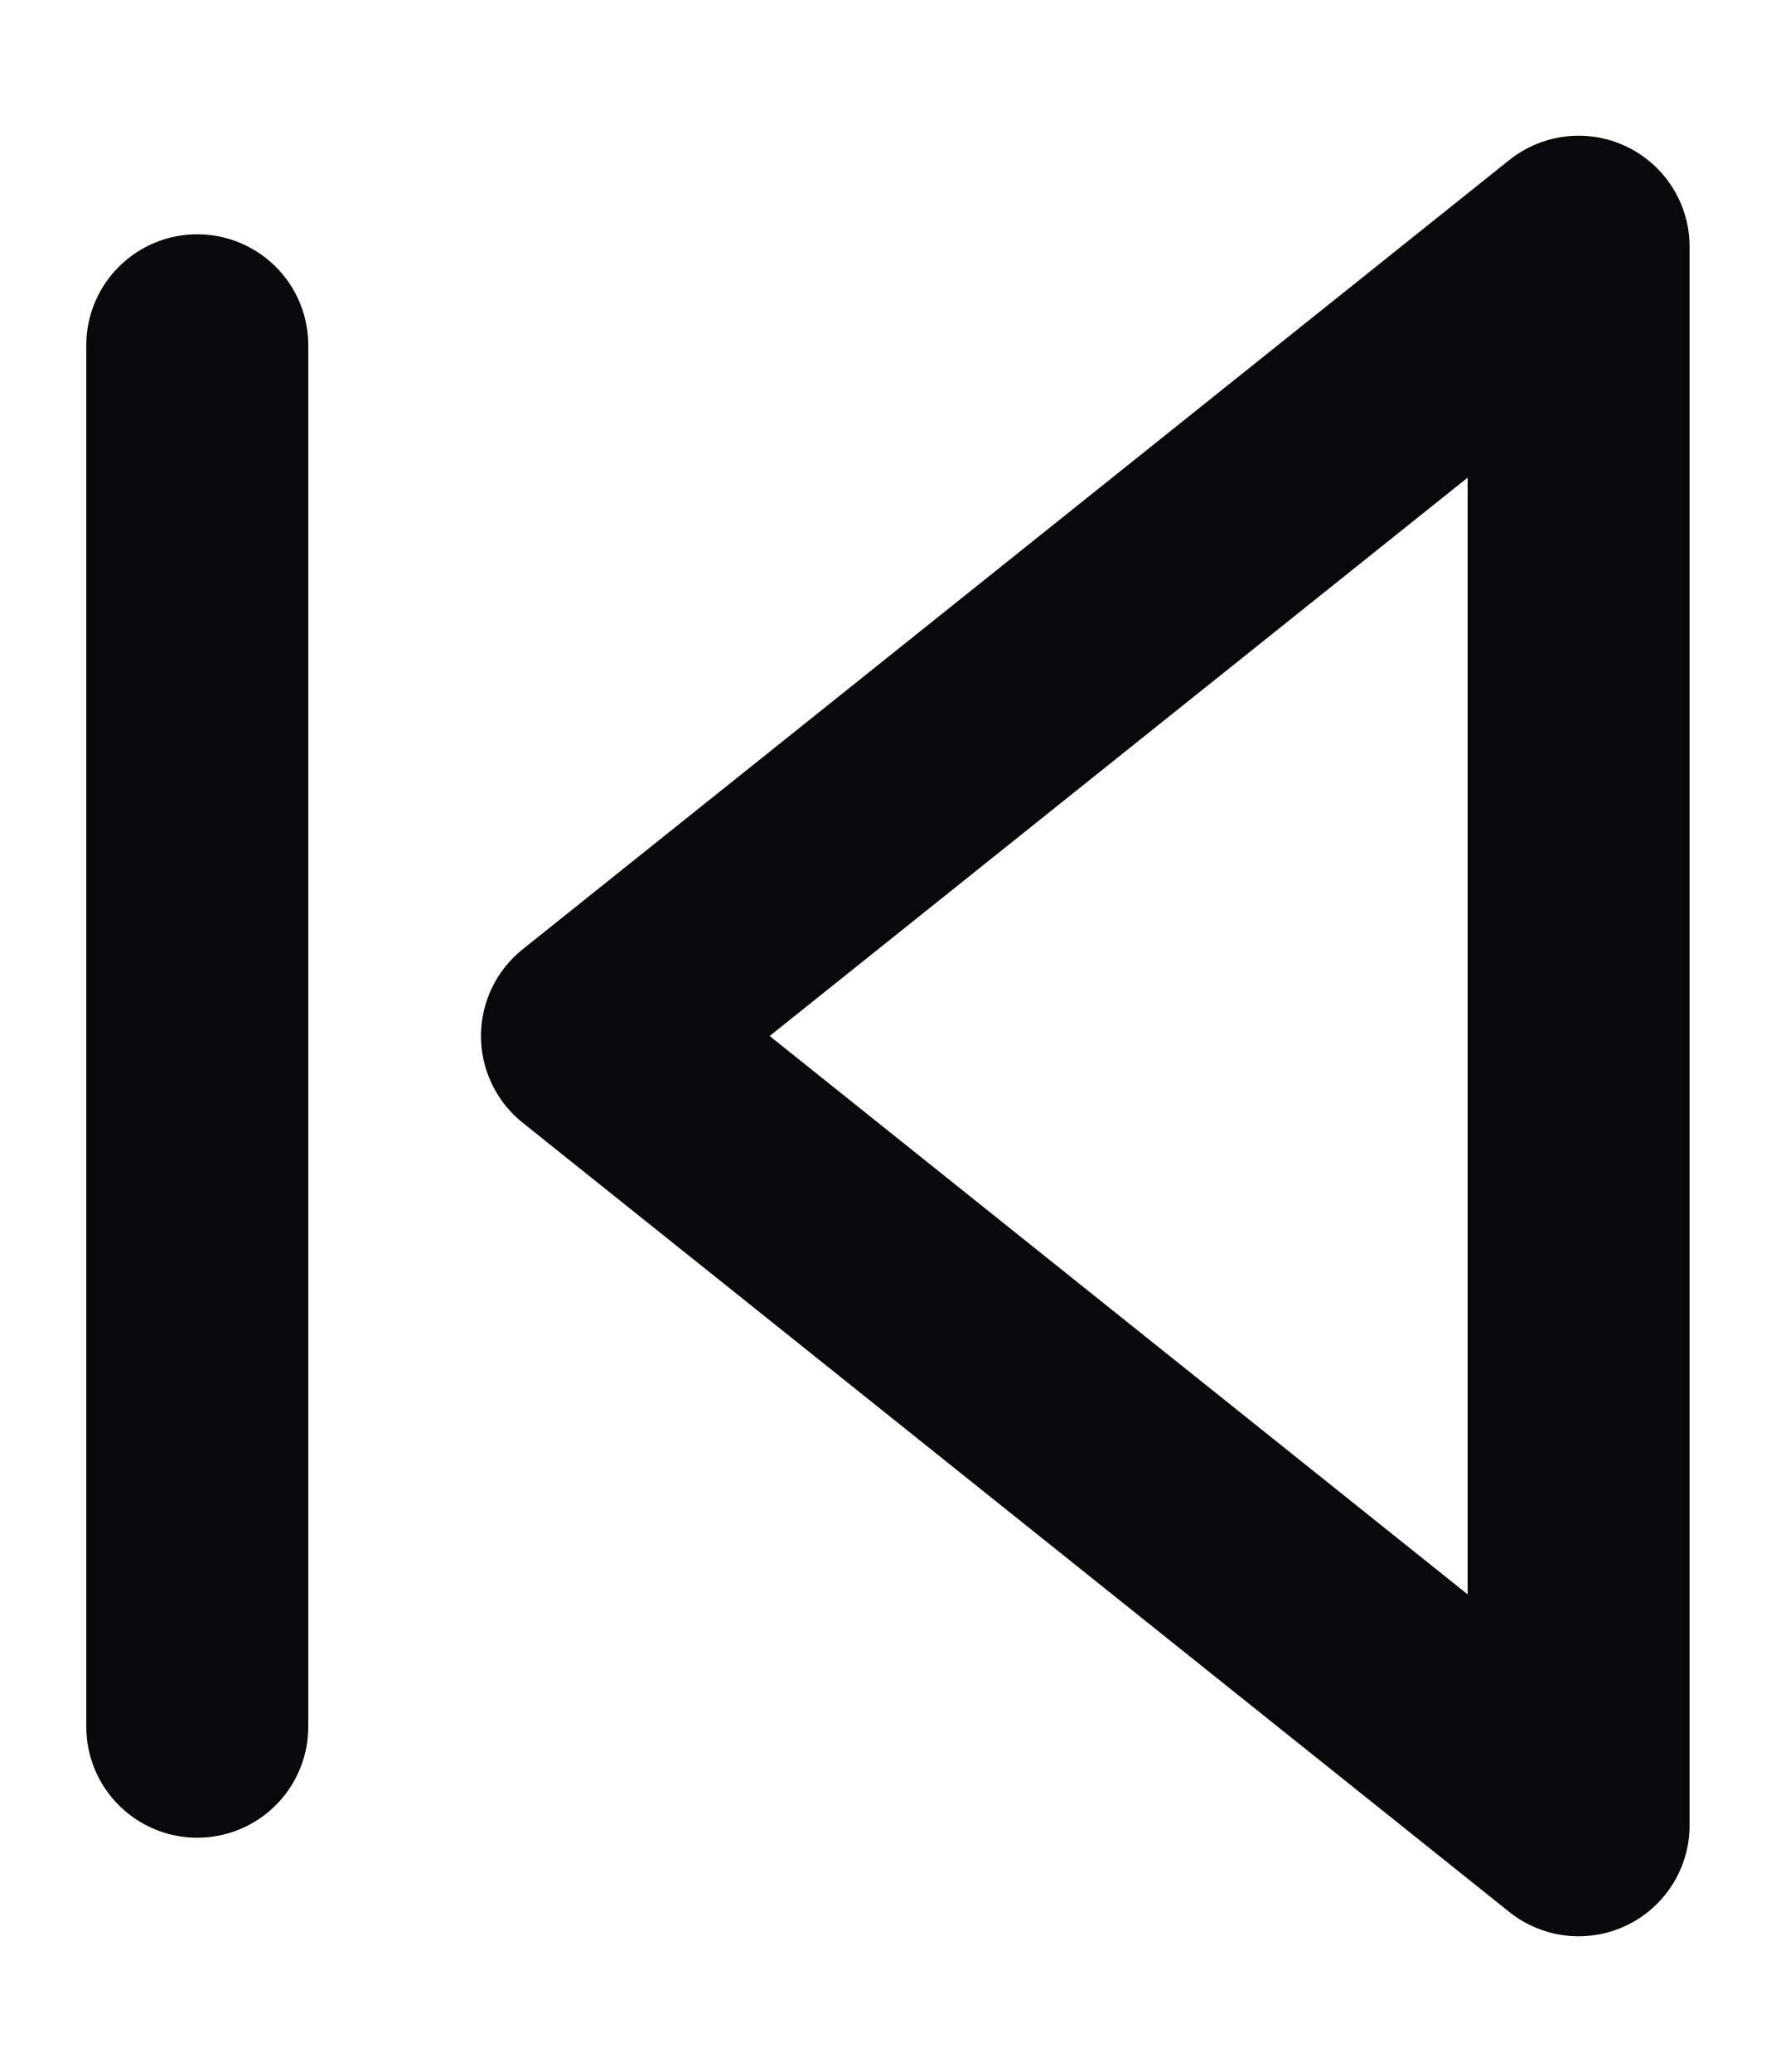
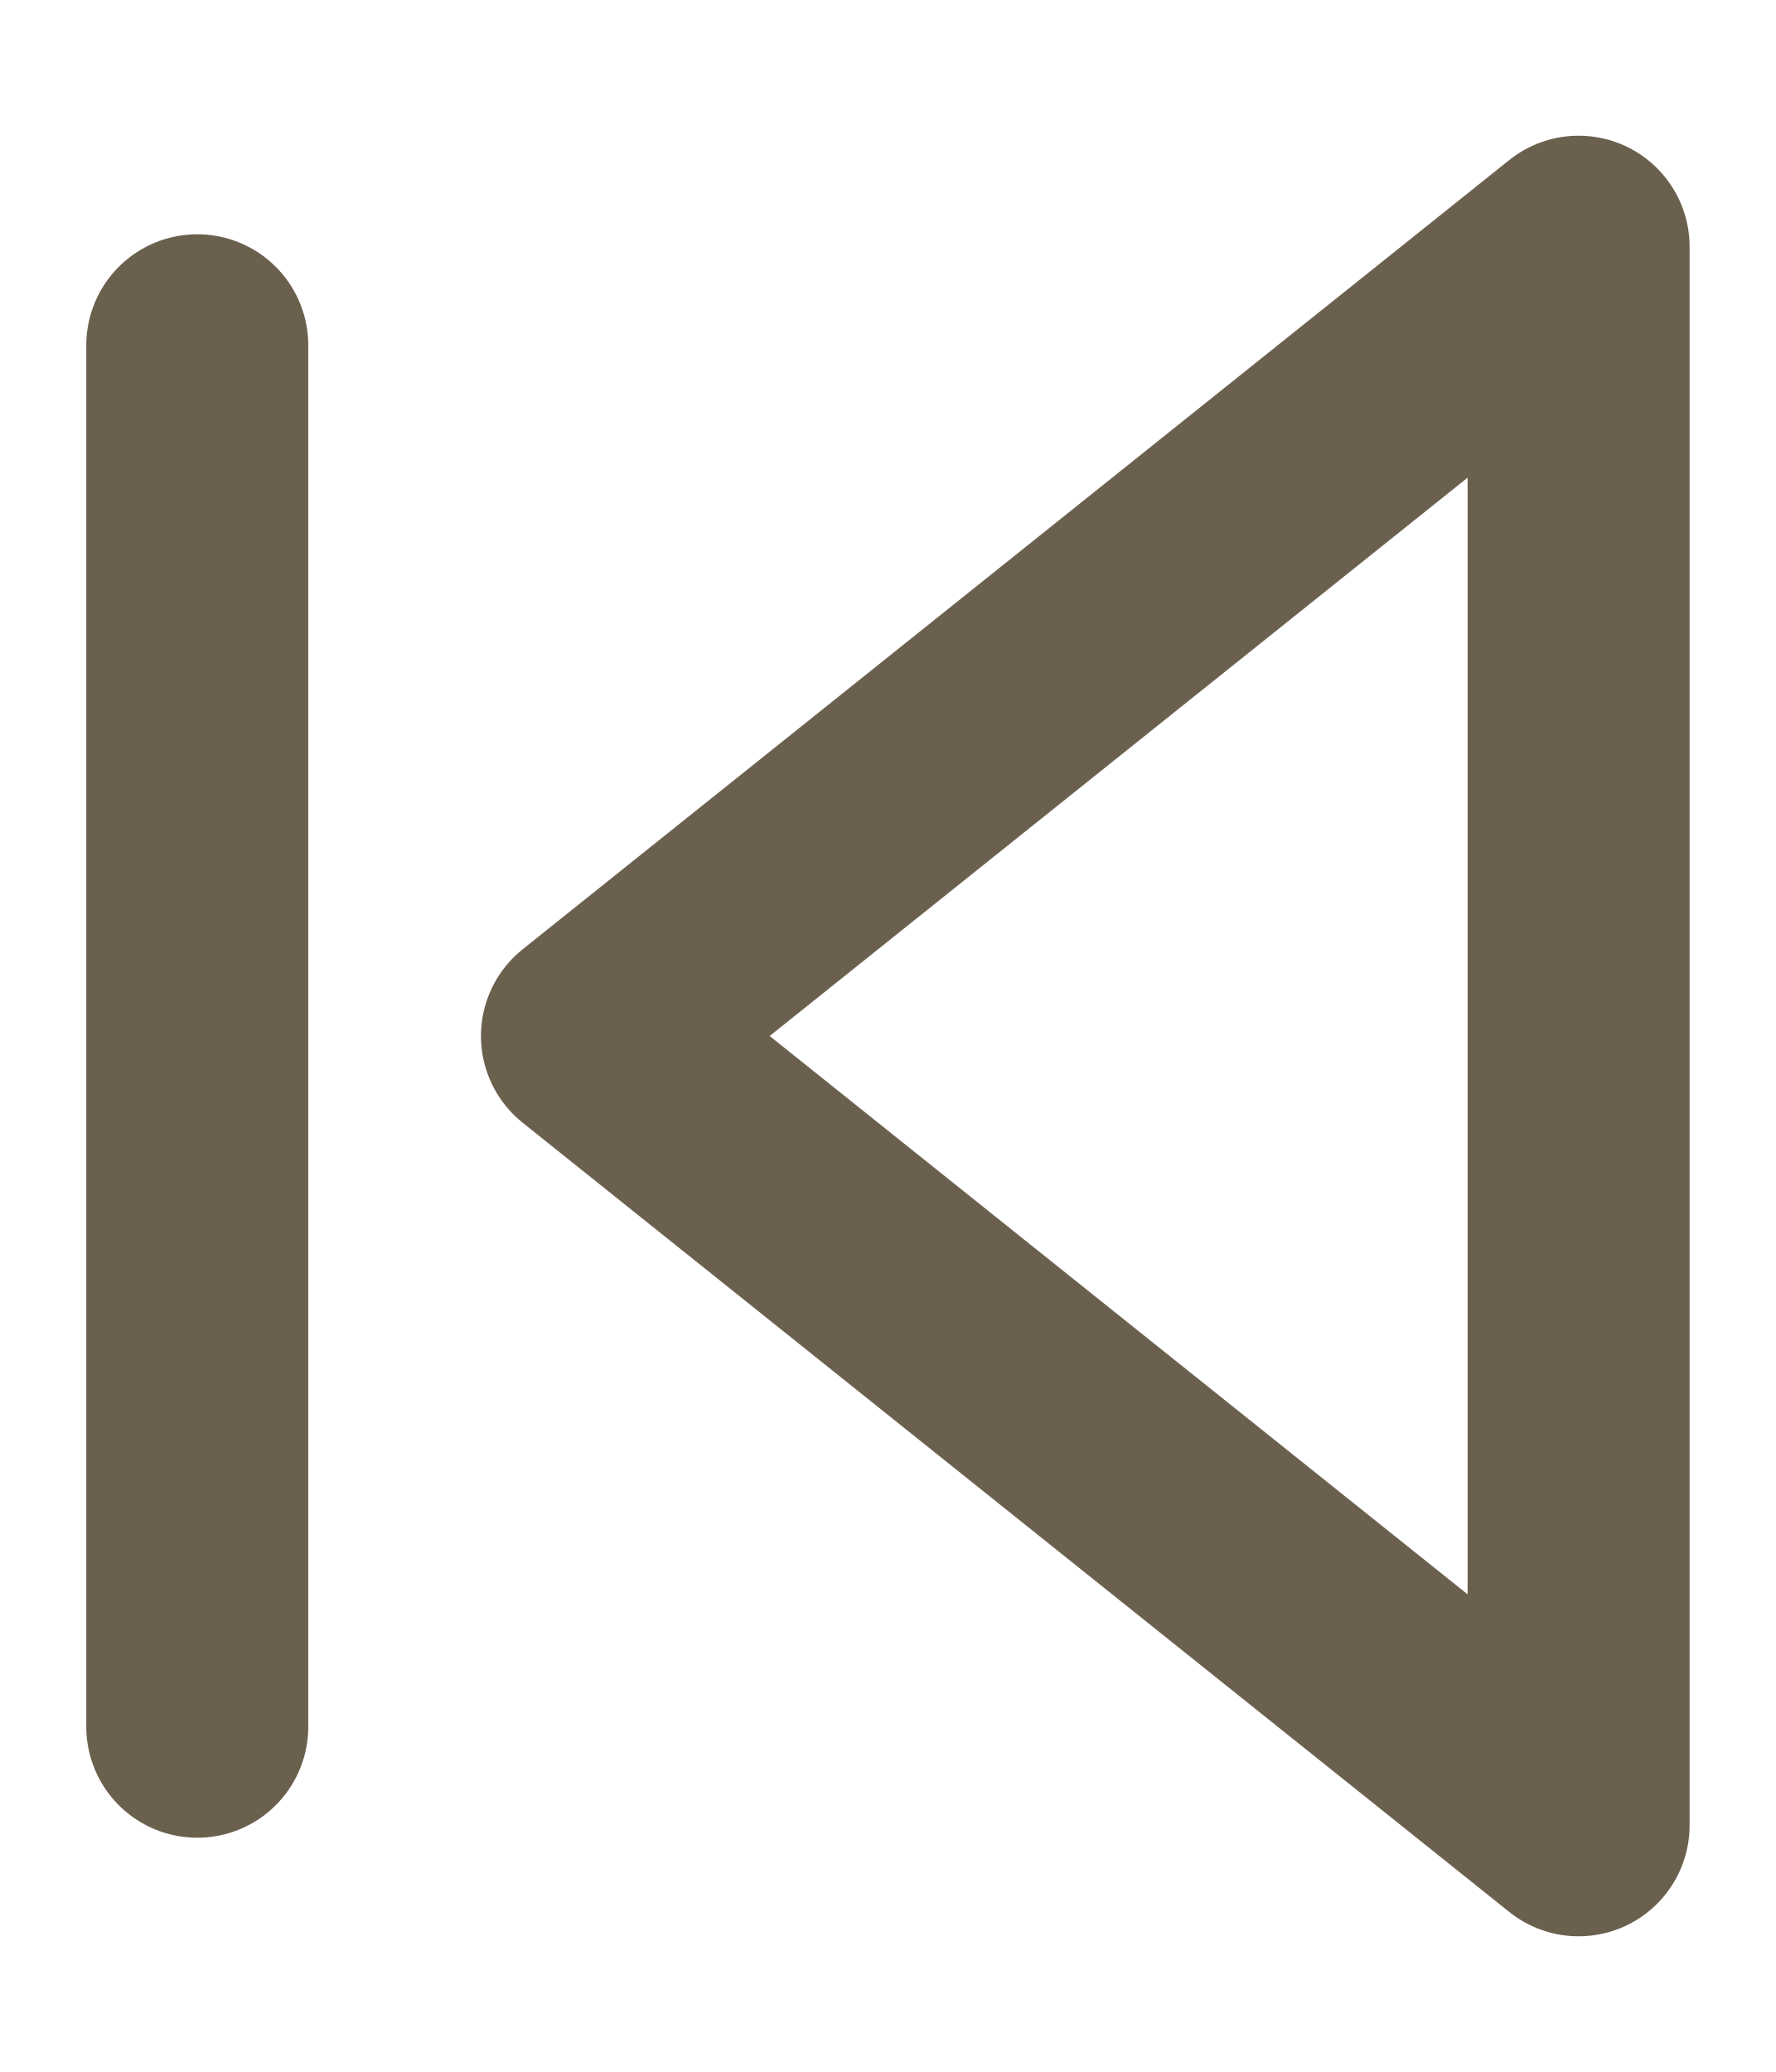
<svg xmlns="http://www.w3.org/2000/svg" width="12" height="14" viewBox="0 0 12 14" fill="none">
-   <path d="M1.333 2.333V11.667M10.667 12.333L4 7L10.667 1.667V12.333Z" stroke="#09090B" stroke-width="1.5" stroke-linecap="round" stroke-linejoin="round" />
+   <path d="M1.333 2.333V11.667M10.667 12.333L4 7L10.667 1.667V12.333Z" stroke="#6B5F4E" stroke-width="1.5" stroke-linecap="round" stroke-linejoin="round" />
</svg>
